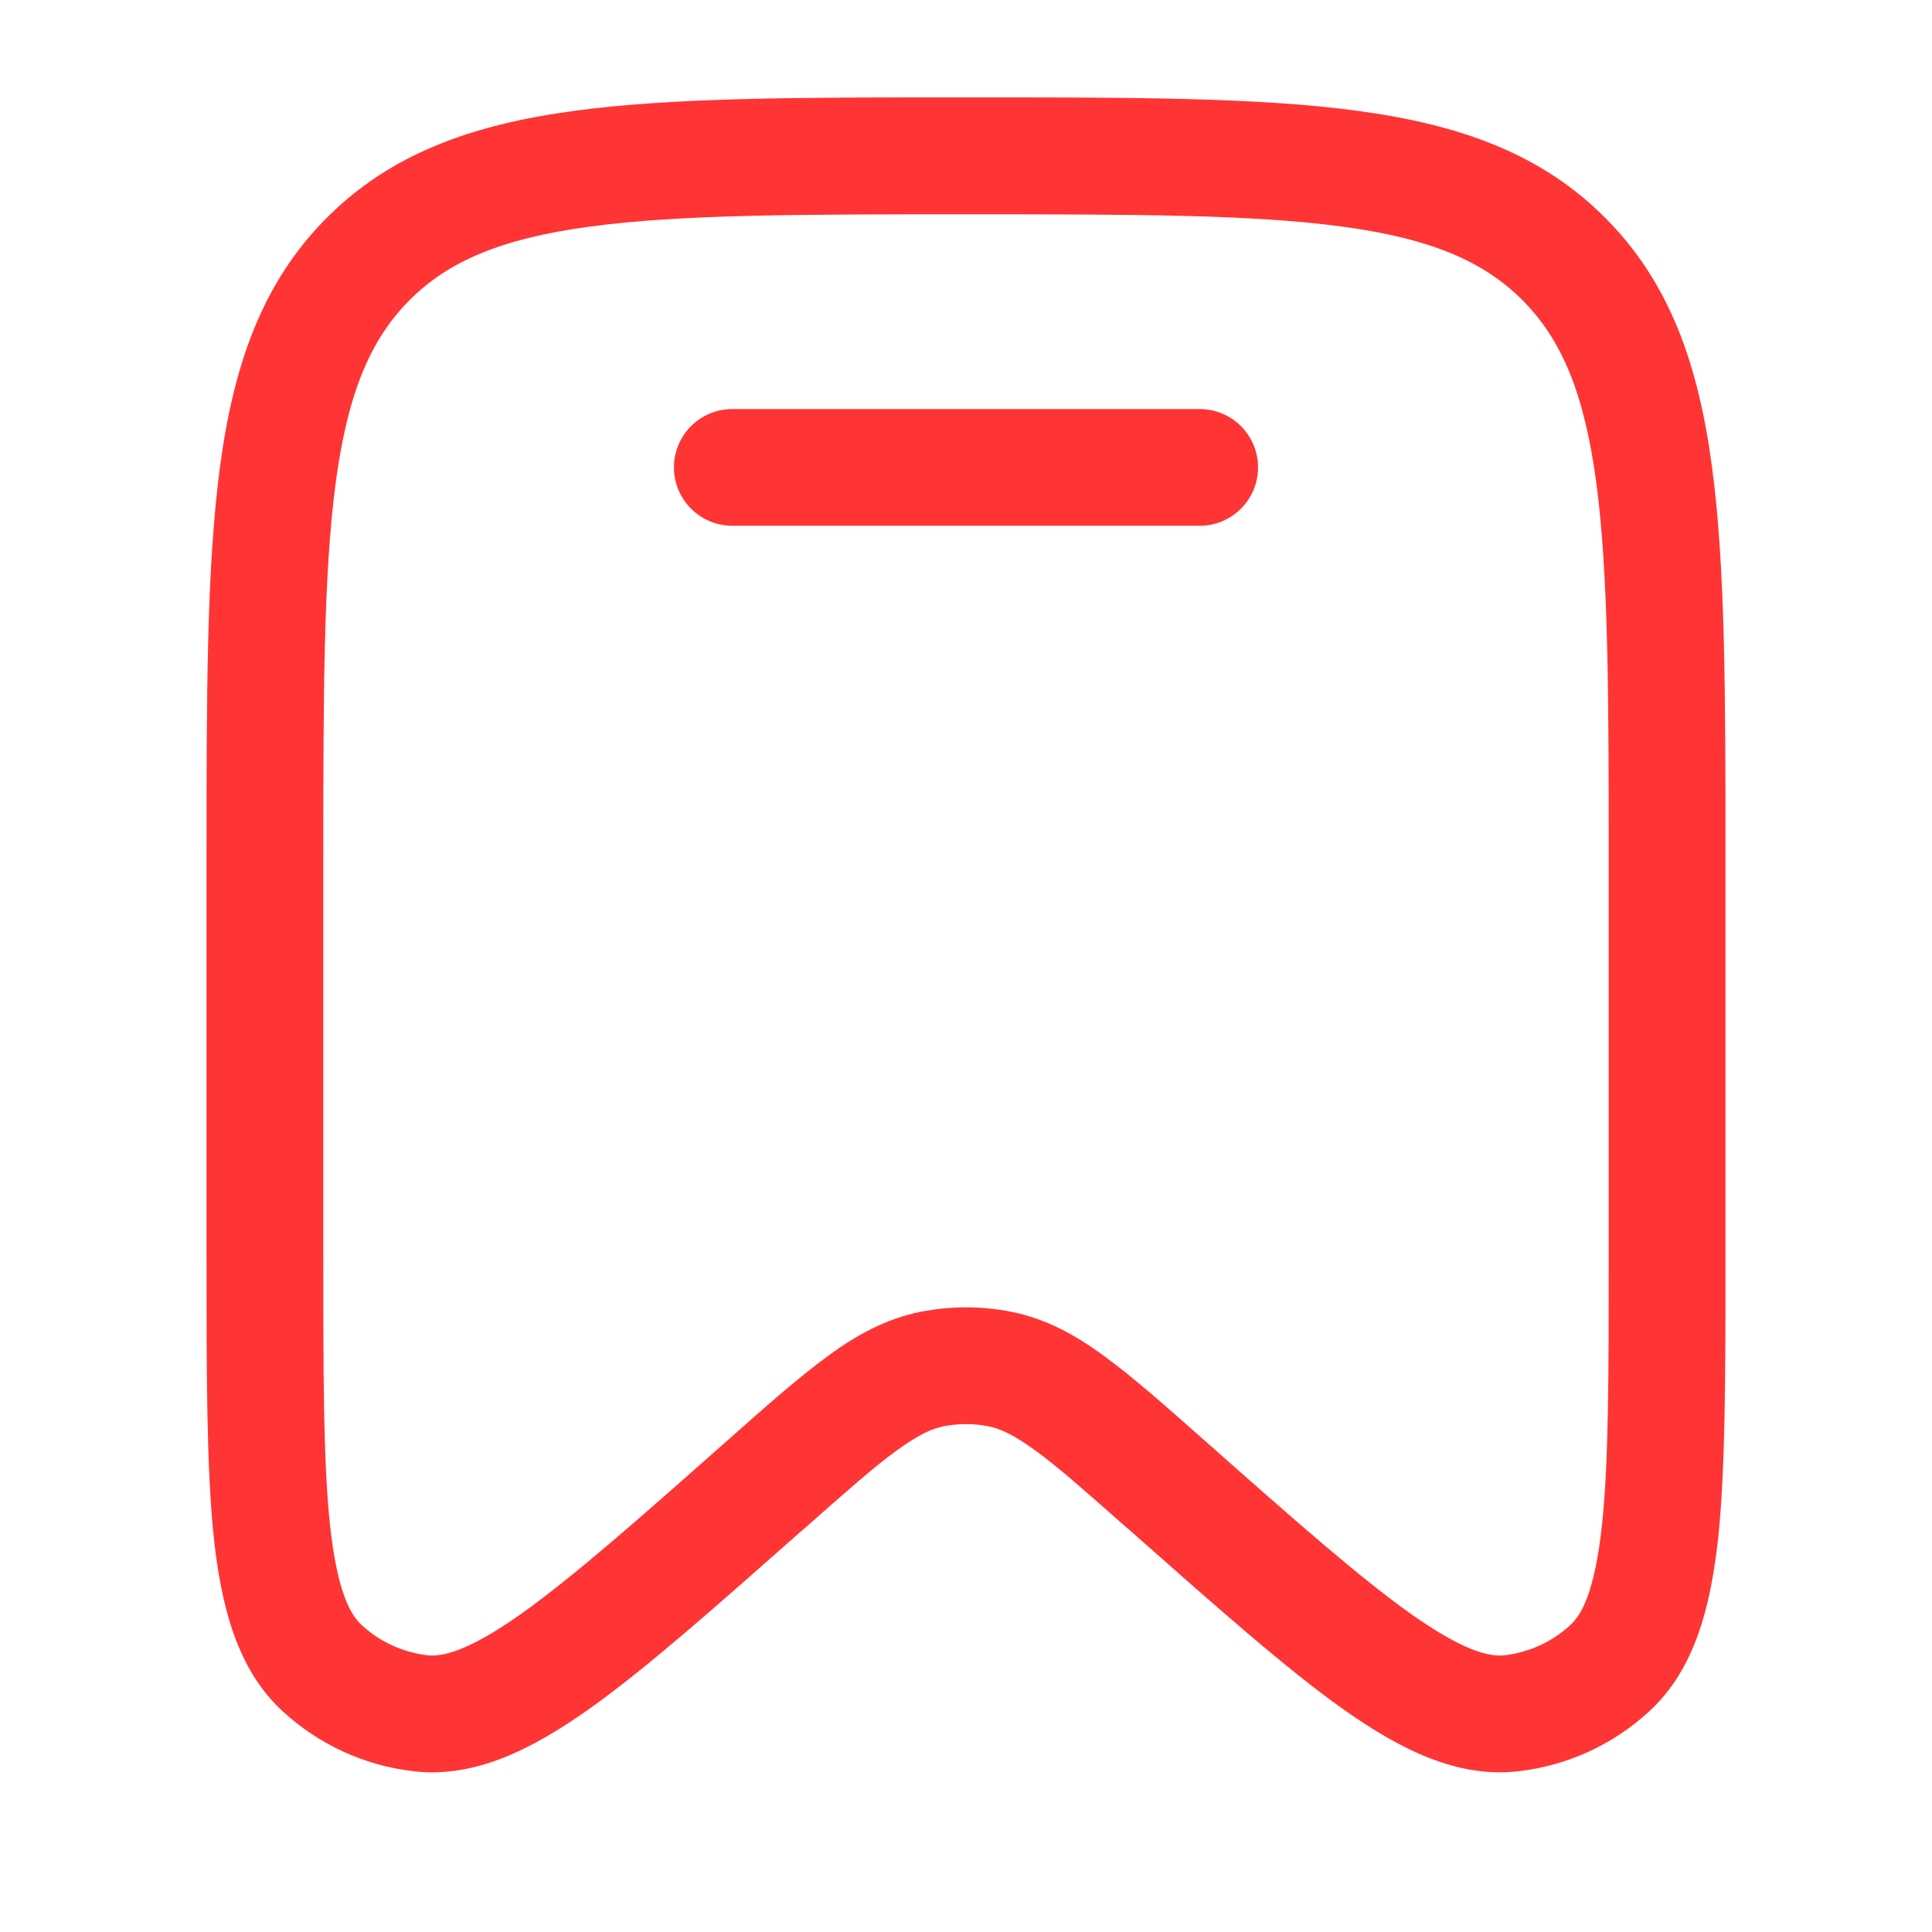
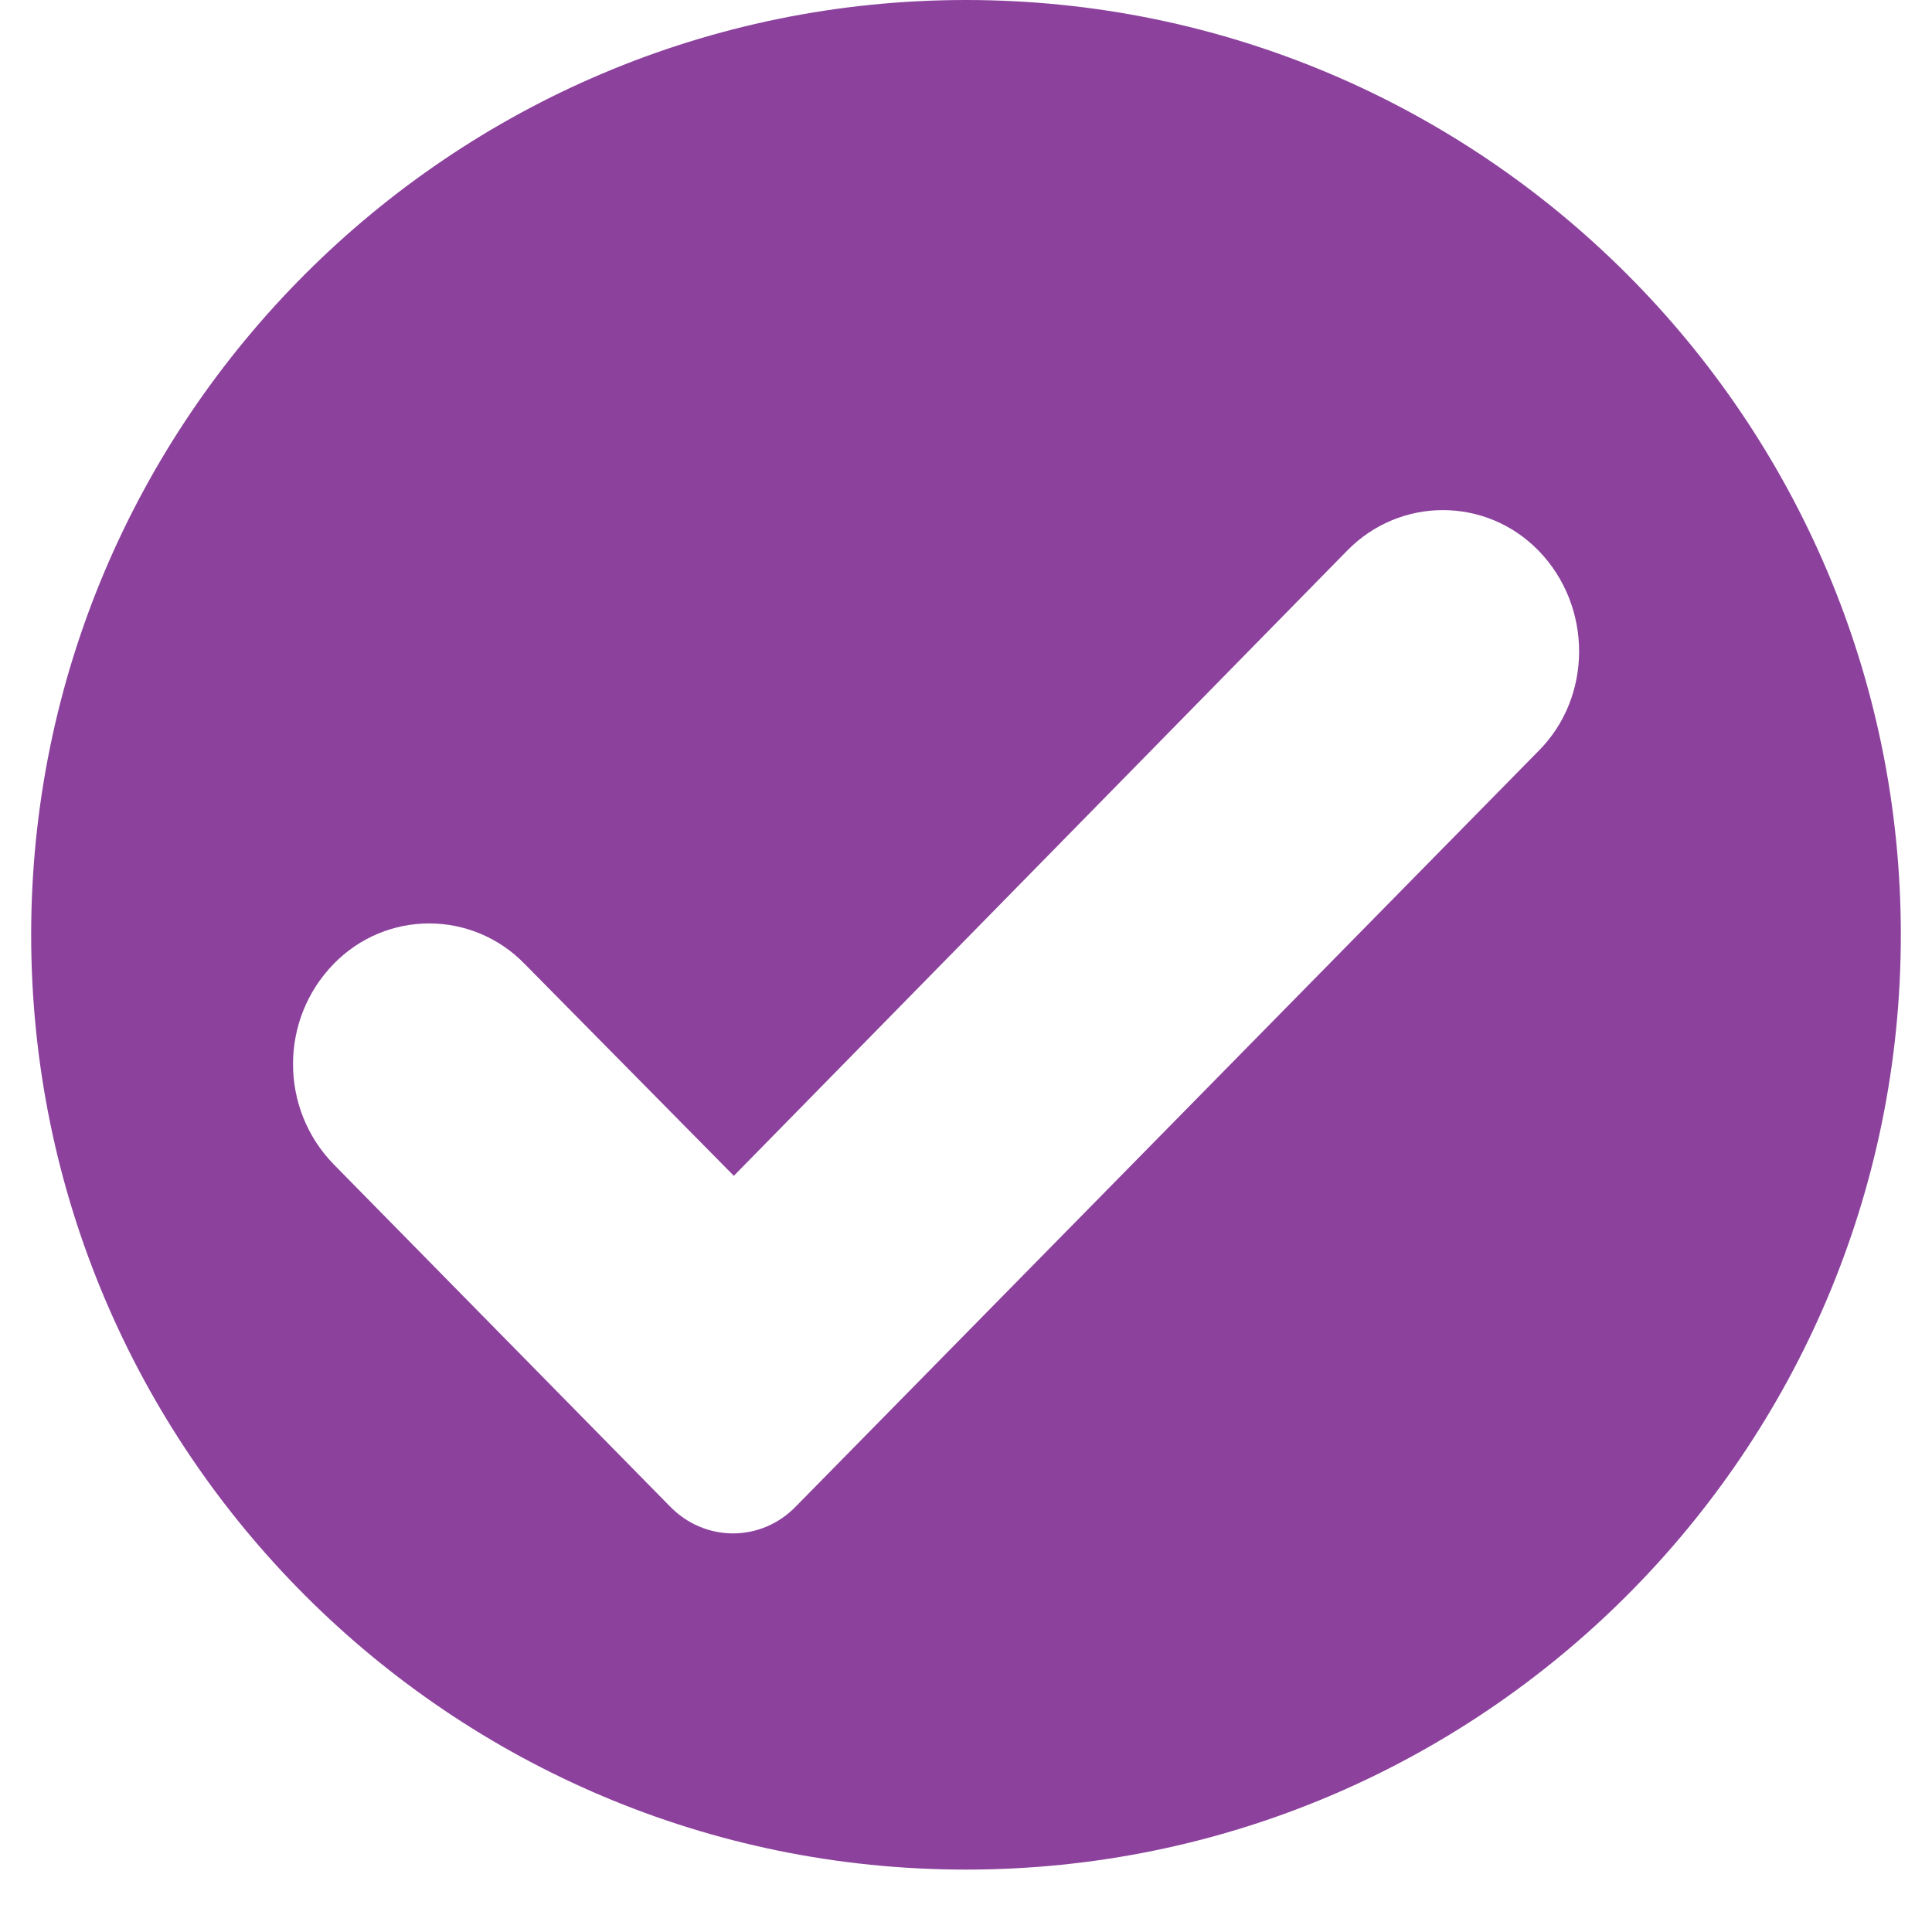
<svg xmlns="http://www.w3.org/2000/svg" width="40" zoomAndPan="magnify" viewBox="0 0 30 30" height="40" preserveAspectRatio="xMidYMid meet" version="1.0">
-   <path fill="#ff3434" d="M 11.371 6.352 C 10.871 6.352 10.465 6.758 10.465 7.258 C 10.465 7.758 10.871 8.164 11.371 8.164 L 18.629 8.164 C 19.129 8.164 19.535 7.758 19.535 7.258 C 19.535 6.758 19.129 6.352 18.629 6.352 Z M 11.371 6.352 " fill-opacity="1" fill-rule="nonzero" />
-   <path fill="#ff3434" d="M 14.93 1.512 C 12.422 1.512 10.449 1.512 8.906 1.723 C 7.32 1.938 6.055 2.391 5.062 3.395 C 4.07 4.395 3.625 5.668 3.414 7.266 C 3.207 8.824 3.207 10.82 3.207 13.355 L 3.207 19.523 C 3.207 21.348 3.207 22.789 3.32 23.879 C 3.438 24.953 3.684 25.922 4.387 26.57 C 4.949 27.09 5.664 27.418 6.426 27.504 C 7.379 27.613 8.266 27.16 9.145 26.539 C 10.031 25.91 11.105 24.957 12.461 23.758 L 12.508 23.719 C 13.137 23.164 13.562 22.785 13.918 22.527 C 14.262 22.277 14.469 22.184 14.648 22.148 C 14.879 22.102 15.121 22.102 15.352 22.148 C 15.531 22.184 15.738 22.277 16.082 22.527 C 16.438 22.785 16.863 23.164 17.492 23.719 L 17.539 23.758 C 18.895 24.957 19.969 25.91 20.855 26.539 C 21.734 27.16 22.621 27.613 23.574 27.504 C 24.336 27.418 25.051 27.09 25.613 26.57 C 26.316 25.922 26.562 24.953 26.68 23.879 C 26.793 22.789 26.793 21.348 26.793 19.523 L 26.793 13.355 C 26.793 10.82 26.793 8.824 26.586 7.266 C 26.375 5.668 25.93 4.395 24.938 3.395 C 23.945 2.391 22.68 1.938 21.094 1.723 C 19.551 1.512 17.578 1.512 15.07 1.512 Z M 6.352 4.668 C 6.953 4.062 7.77 3.707 9.148 3.52 C 10.555 3.328 12.406 3.328 15 3.328 C 17.594 3.328 19.445 3.328 20.852 3.52 C 22.23 3.707 23.047 4.062 23.648 4.668 C 24.25 5.277 24.602 6.105 24.789 7.508 C 24.977 8.93 24.98 10.805 24.98 13.426 L 24.98 19.465 C 24.98 21.359 24.98 22.707 24.875 23.684 C 24.766 24.688 24.57 25.066 24.383 25.234 C 24.102 25.496 23.746 25.656 23.367 25.703 C 23.125 25.73 22.723 25.637 21.906 25.059 C 21.109 24.492 20.105 23.609 18.695 22.359 L 18.664 22.332 C 18.074 21.809 17.586 21.379 17.152 21.062 C 16.703 20.73 16.246 20.48 15.711 20.371 C 15.242 20.277 14.758 20.277 14.289 20.371 C 13.754 20.48 13.297 20.73 12.848 21.062 C 12.414 21.379 11.926 21.809 11.336 22.332 L 11.305 22.359 C 9.895 23.609 8.891 24.492 8.094 25.059 C 7.277 25.637 6.875 25.73 6.633 25.703 C 6.254 25.656 5.898 25.496 5.617 25.234 C 5.43 25.066 5.234 24.688 5.125 23.684 C 5.02 22.707 5.02 21.359 5.02 19.465 L 5.02 13.426 C 5.02 10.805 5.023 8.93 5.211 7.508 C 5.398 6.105 5.75 5.277 6.352 4.668 Z M 6.352 4.668 " fill-opacity="1" fill-rule="evenodd" />
+   <defs>
+     <clipPath id="16dcec3960">
+       <path d="M 0.484 0 L 29.516 0 L 29.516 29.031 L 0.484 29.031 Z M 0.484 0 " clip-rule="nonzero" />
+     </clipPath>
+   </defs>
+   <g clip-path="url(#16dcec3960)">
+     <path fill="#8c429d" d="M 15 0 C 6.992 0 0.484 6.508 0.484 14.516 C 0.484 22.523 6.992 29.031 15 29.031 C 23.008 29.031 29.516 22.523 29.516 14.516 C 29.516 6.508 23.008 0 15 0 Z M 23.891 11.66 L 12.367 23.383 C 11.824 23.953 10.941 23.953 10.395 23.383 L 5.18 18.078 C 4.34 17.215 4.34 15.832 5.18 14.969 C 5.996 14.129 7.332 14.129 8.148 14.969 L 11.395 18.258 L 20.918 8.551 C 21.738 7.711 23.074 7.711 23.891 8.551 C 24.73 9.414 24.73 10.82 23.891 11.66 Z M 23.891 11.66 " fill-opacity="1" fill-rule="nonzero" />
+   </g>
</svg>
